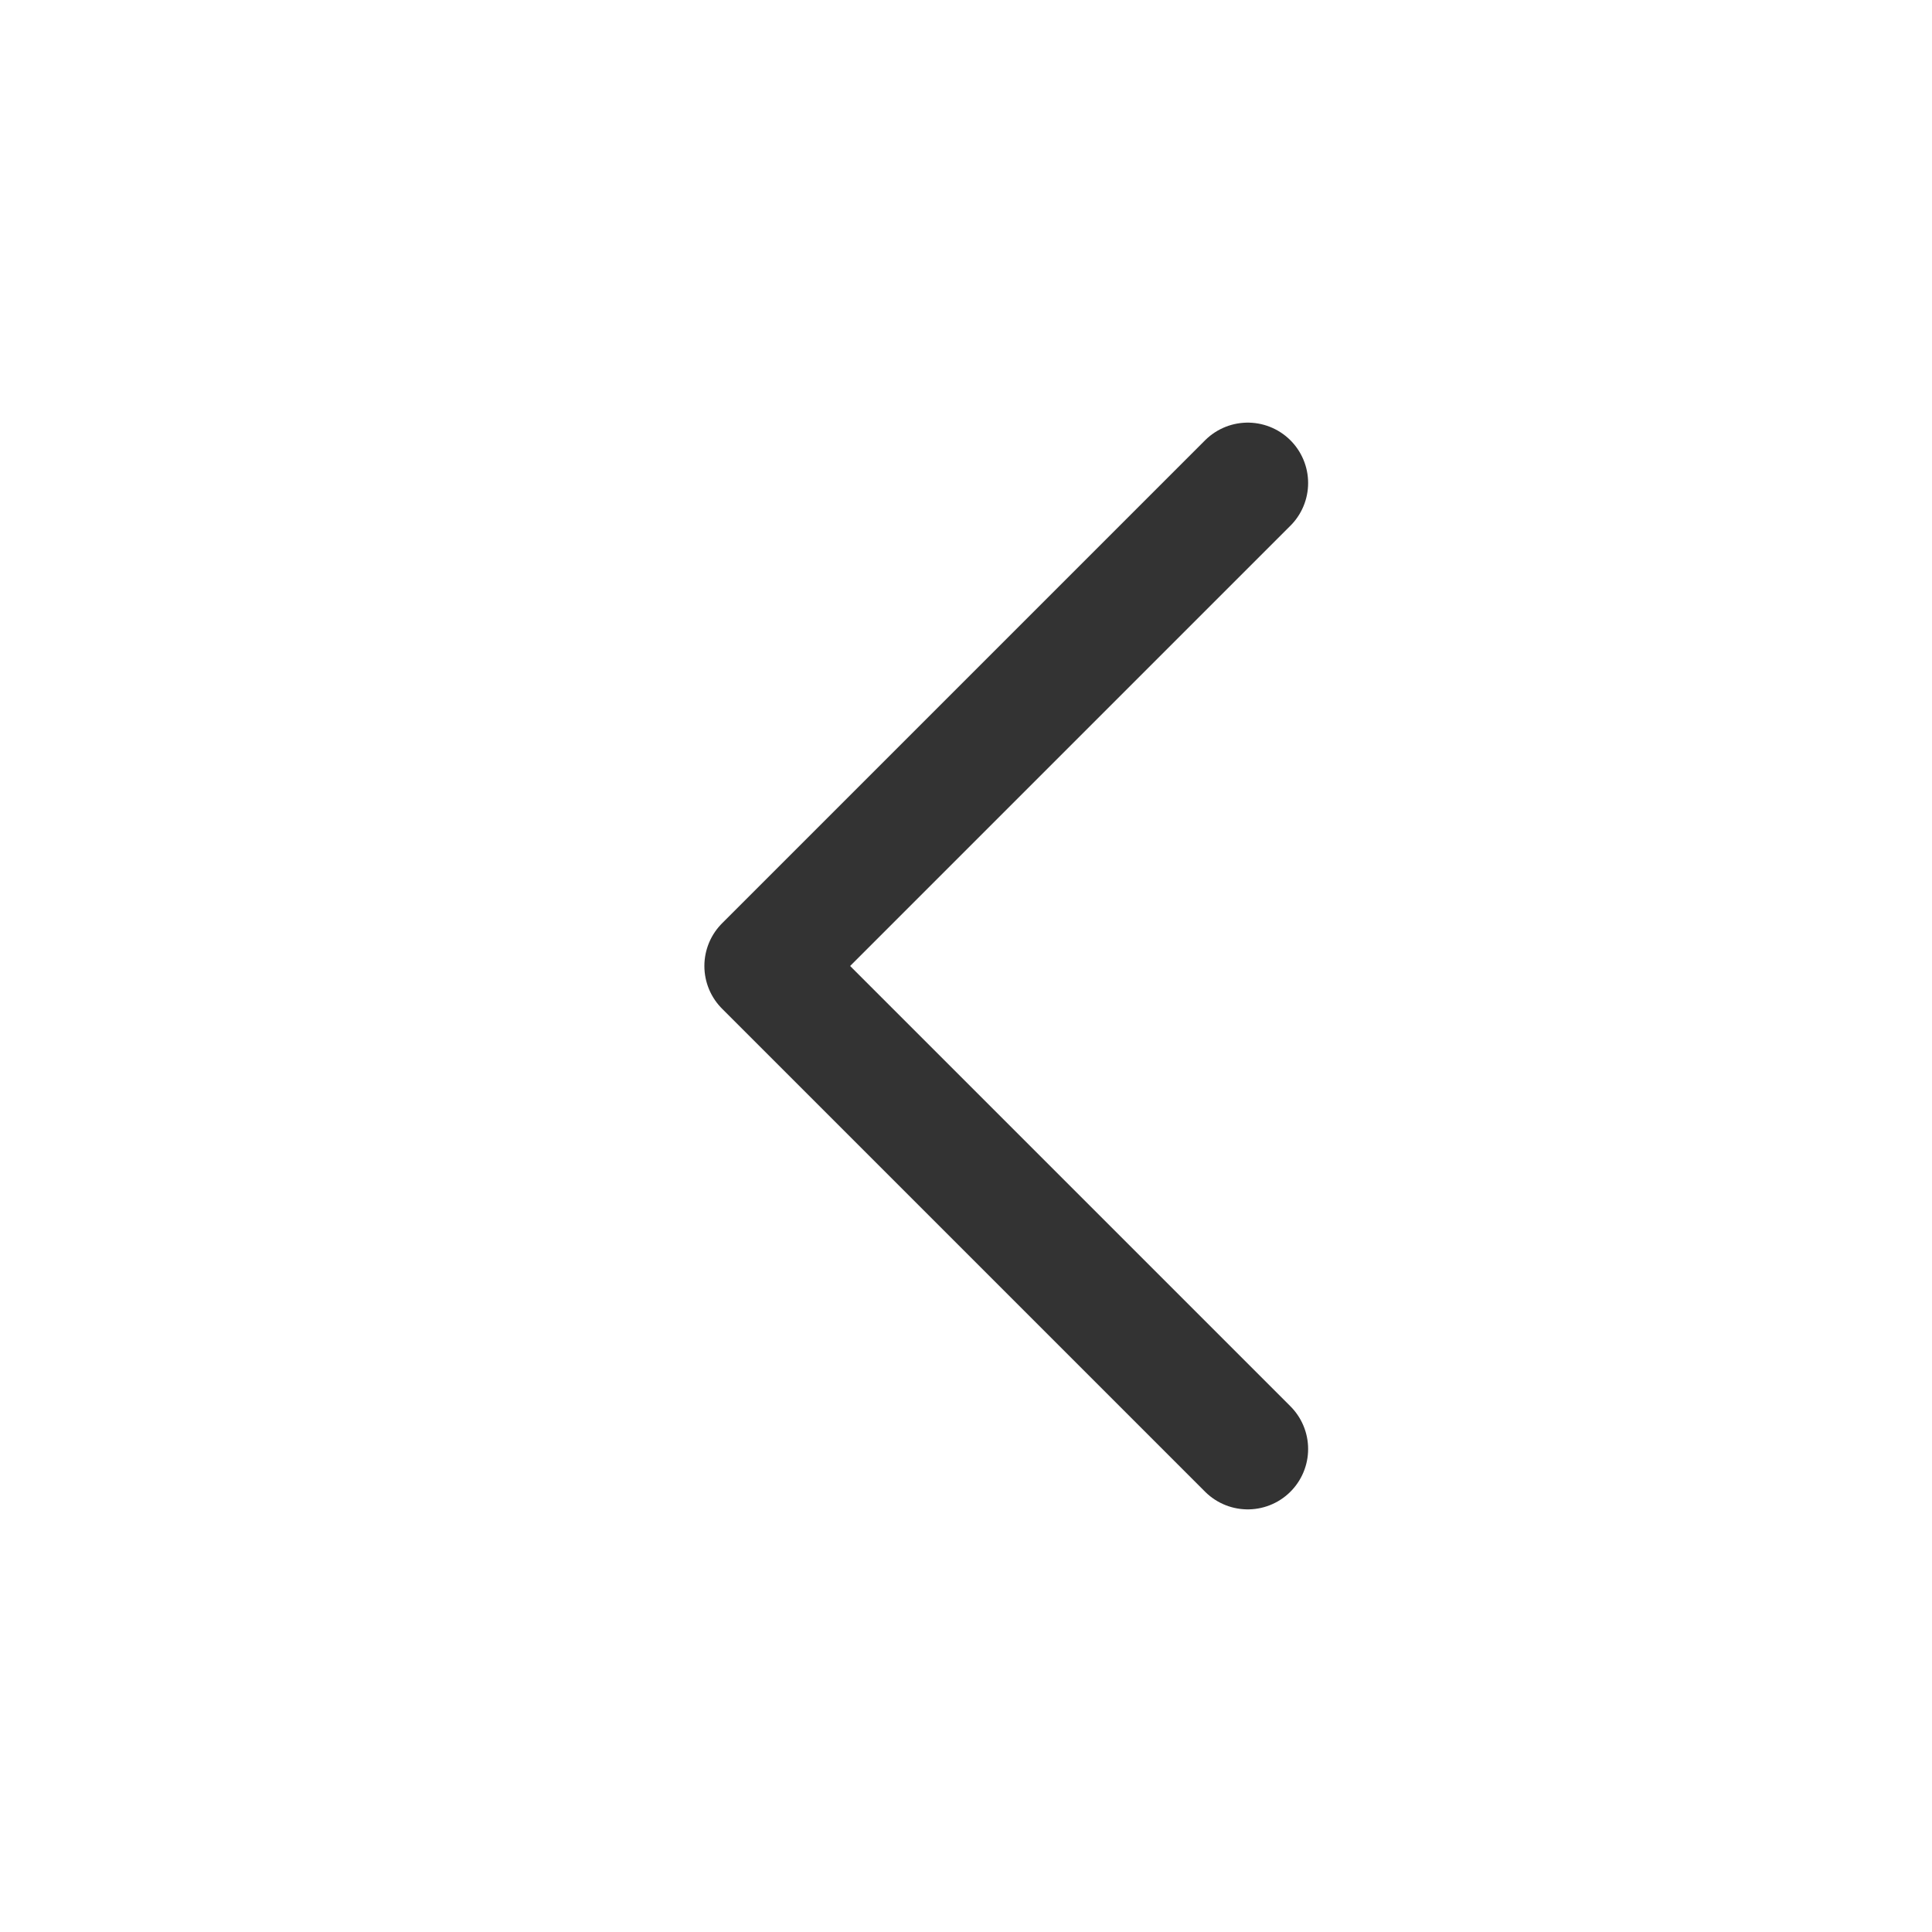
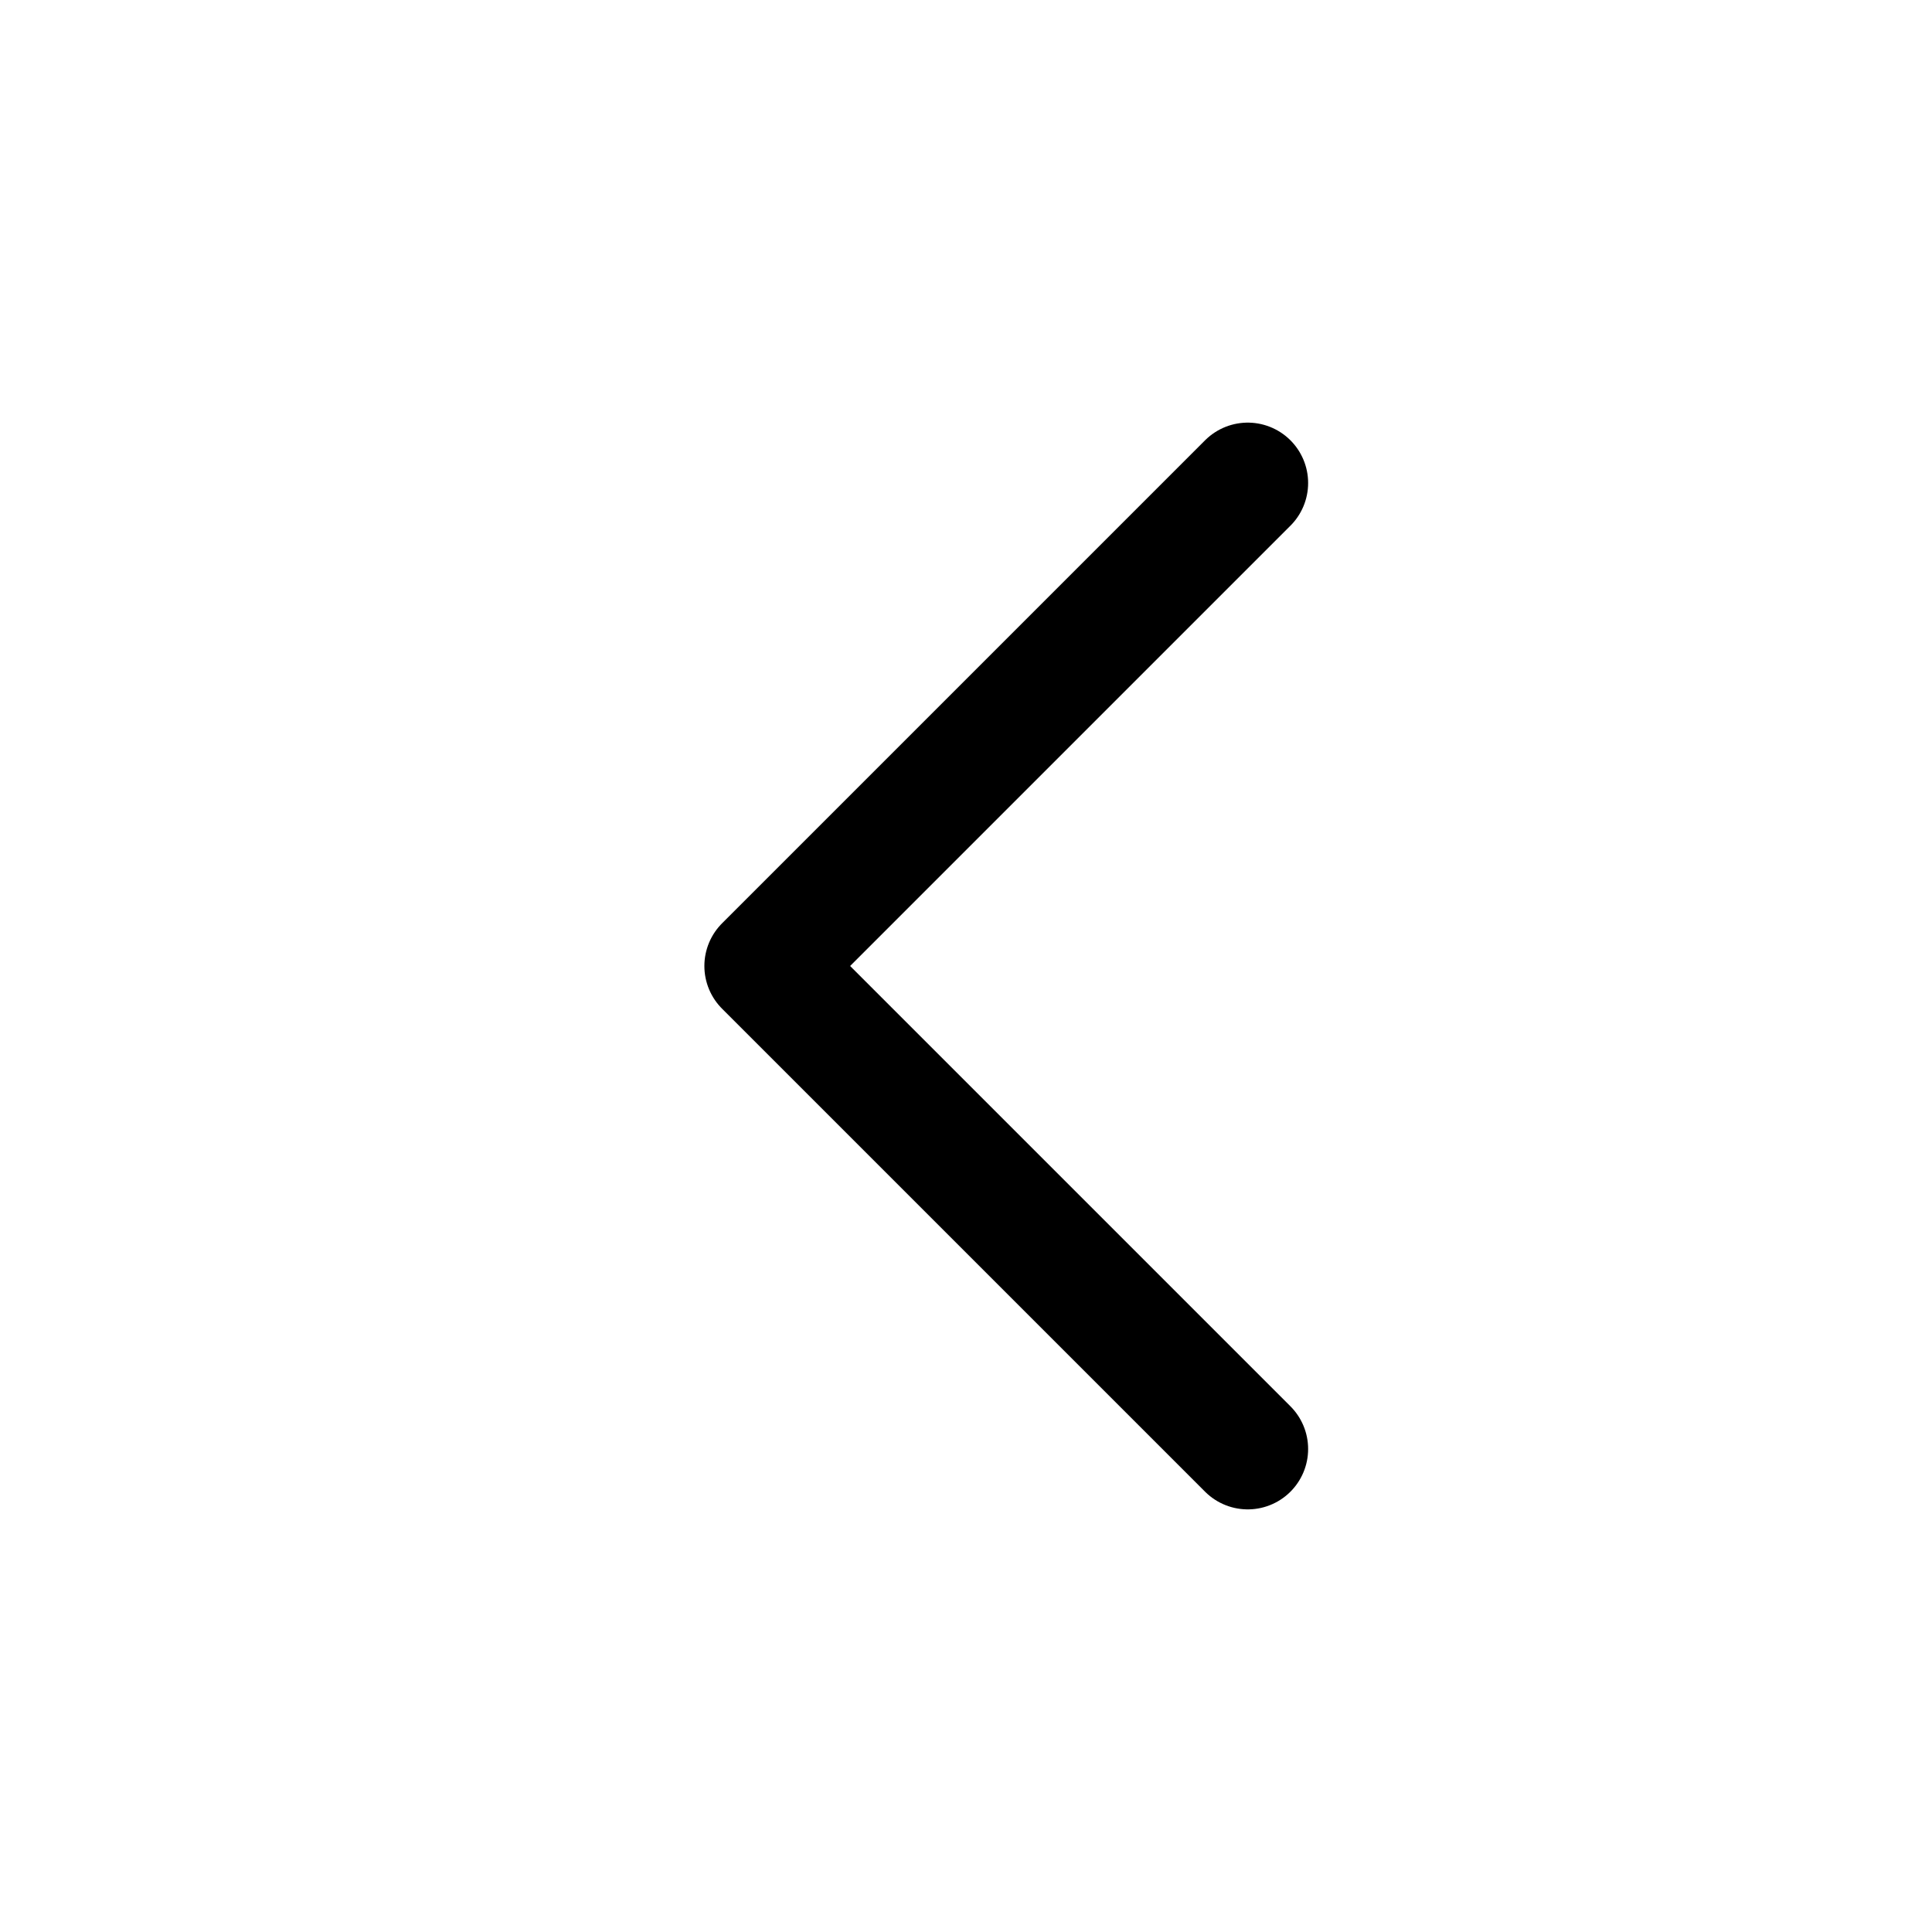
<svg xmlns="http://www.w3.org/2000/svg" width="24" height="24" viewBox="0 0 24 24" fill="none">
  <g id="nvbar_ico_back">
-     <path id="Vector" d="M15.5 18L9.5 12L15.5 6" stroke="#333333" stroke-width="1.5" stroke-linecap="round" stroke-linejoin="round" />
+     <path id="Vector" d="M15.5 18L9.5 12L15.5 6" stroke="currentColor" stroke-width="1.5" stroke-linecap="round" stroke-linejoin="round" />
  </g>
</svg>
